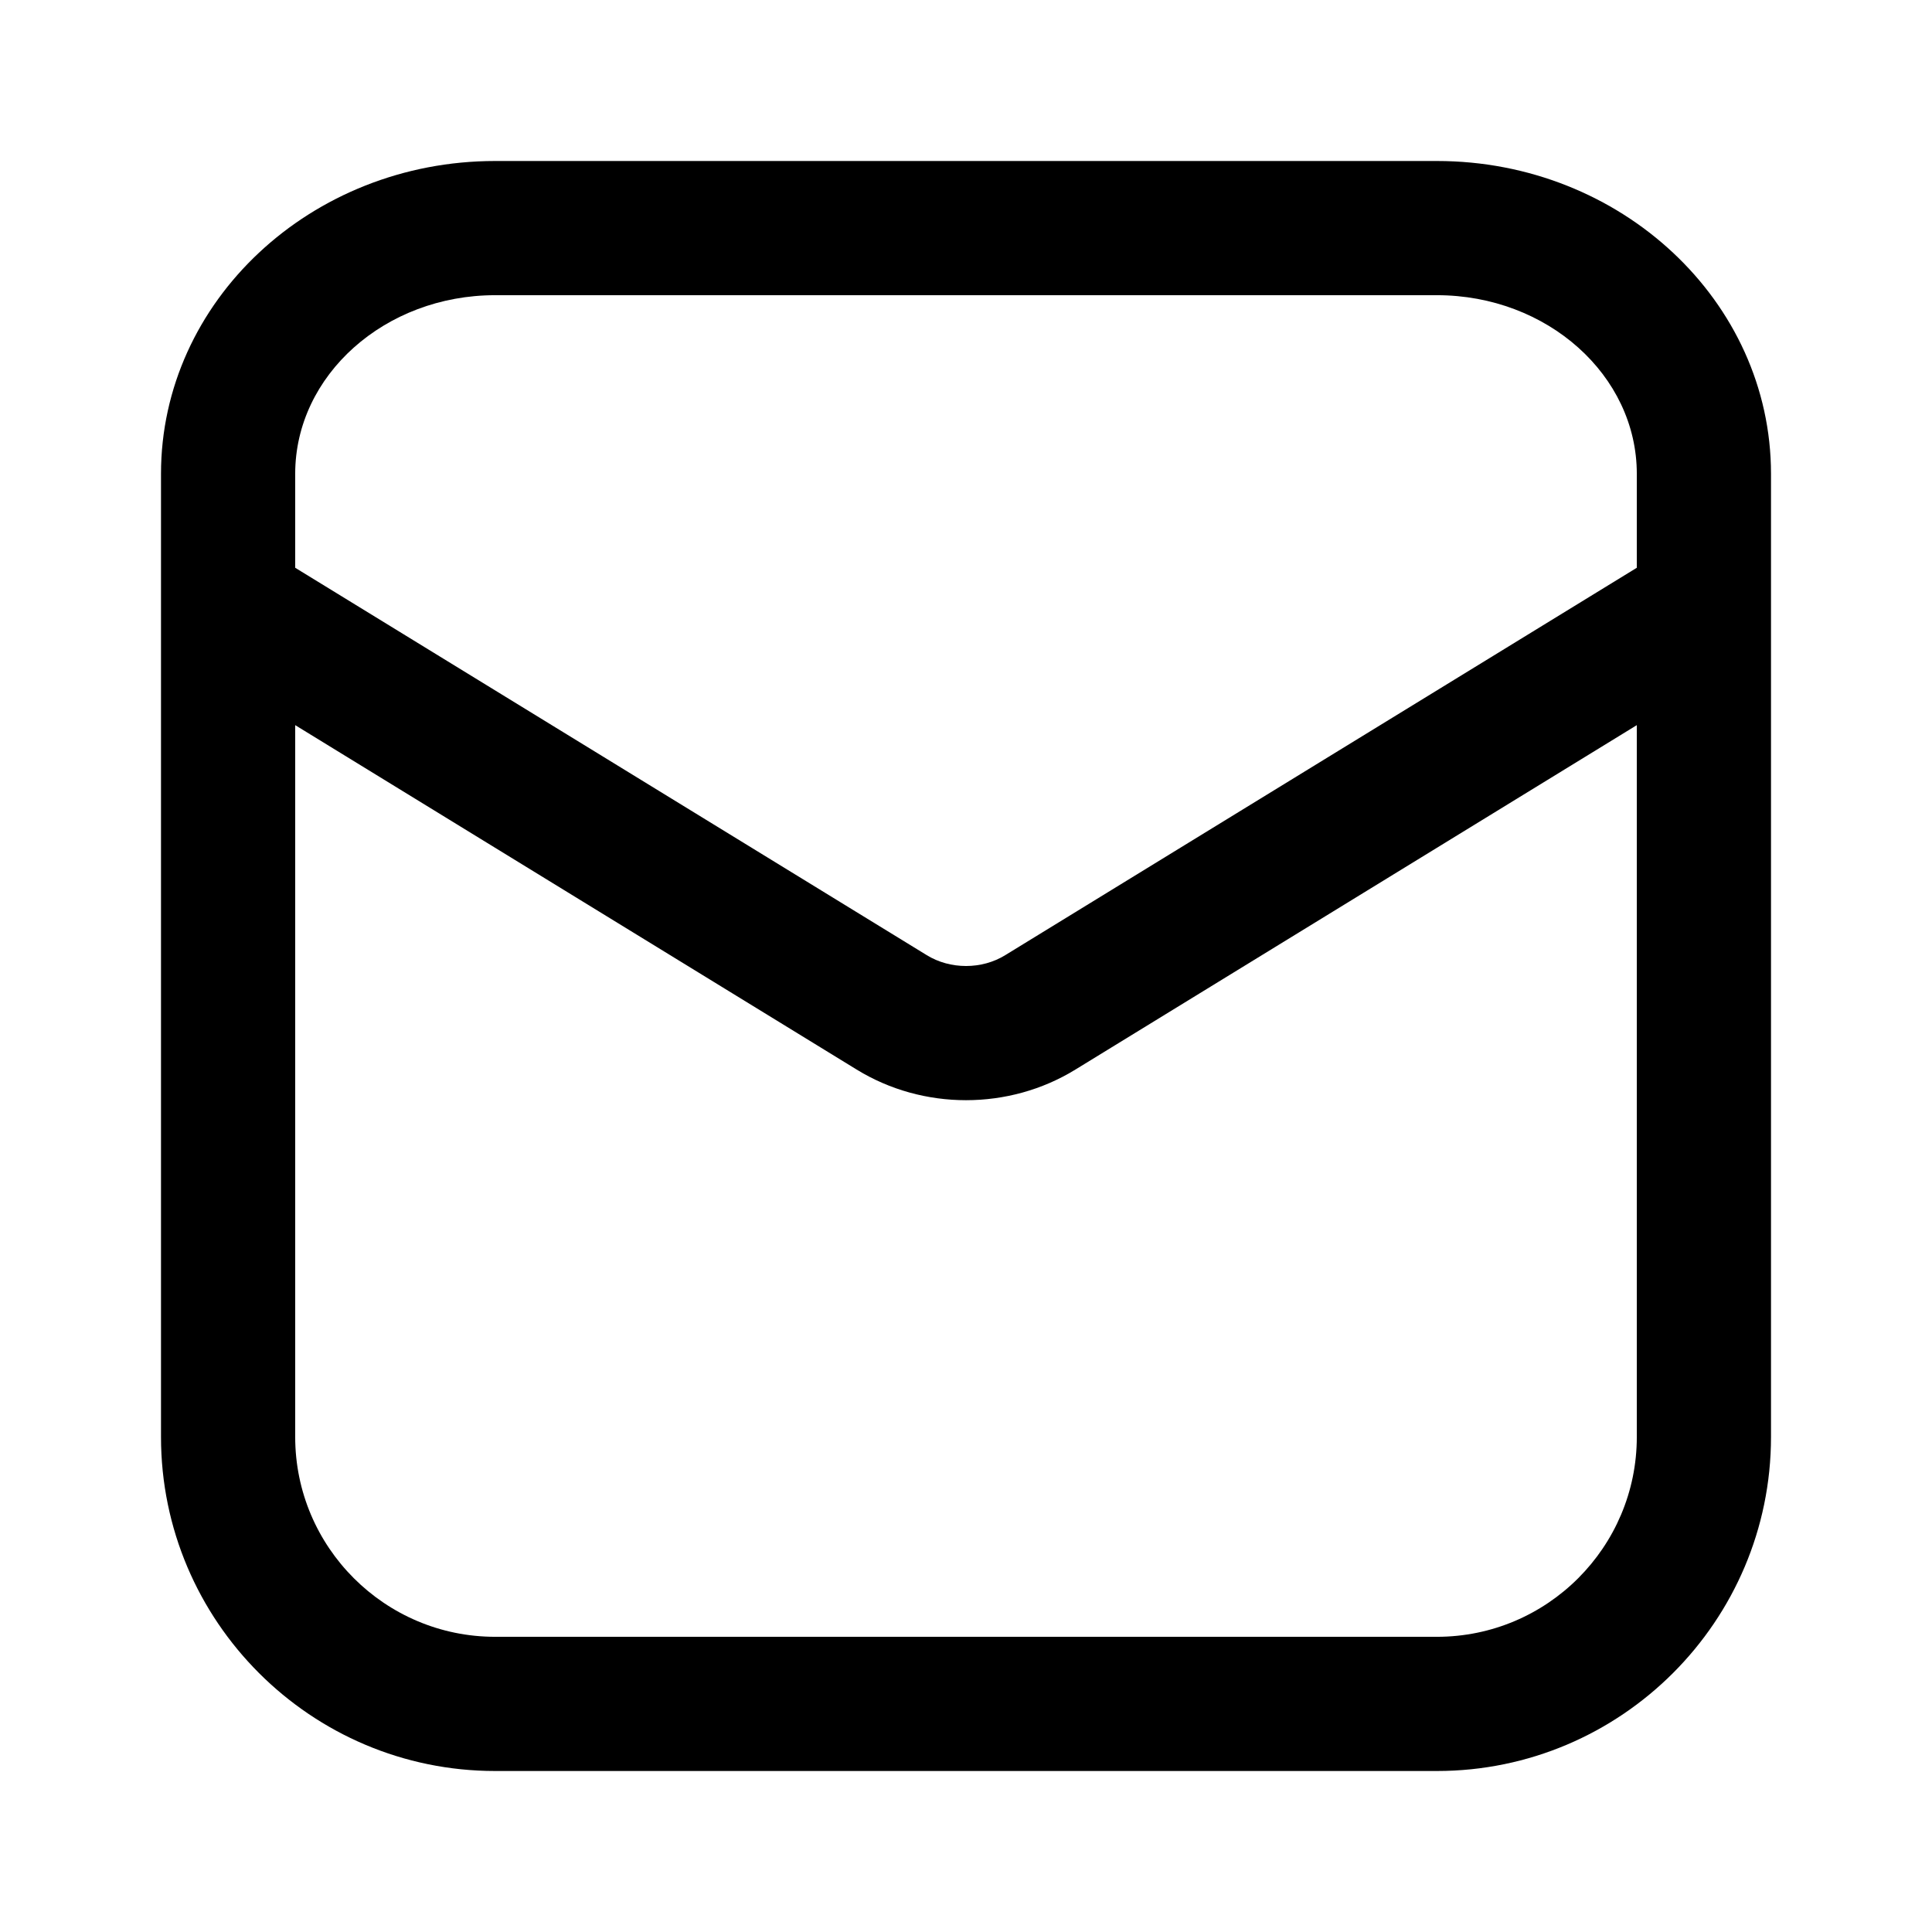
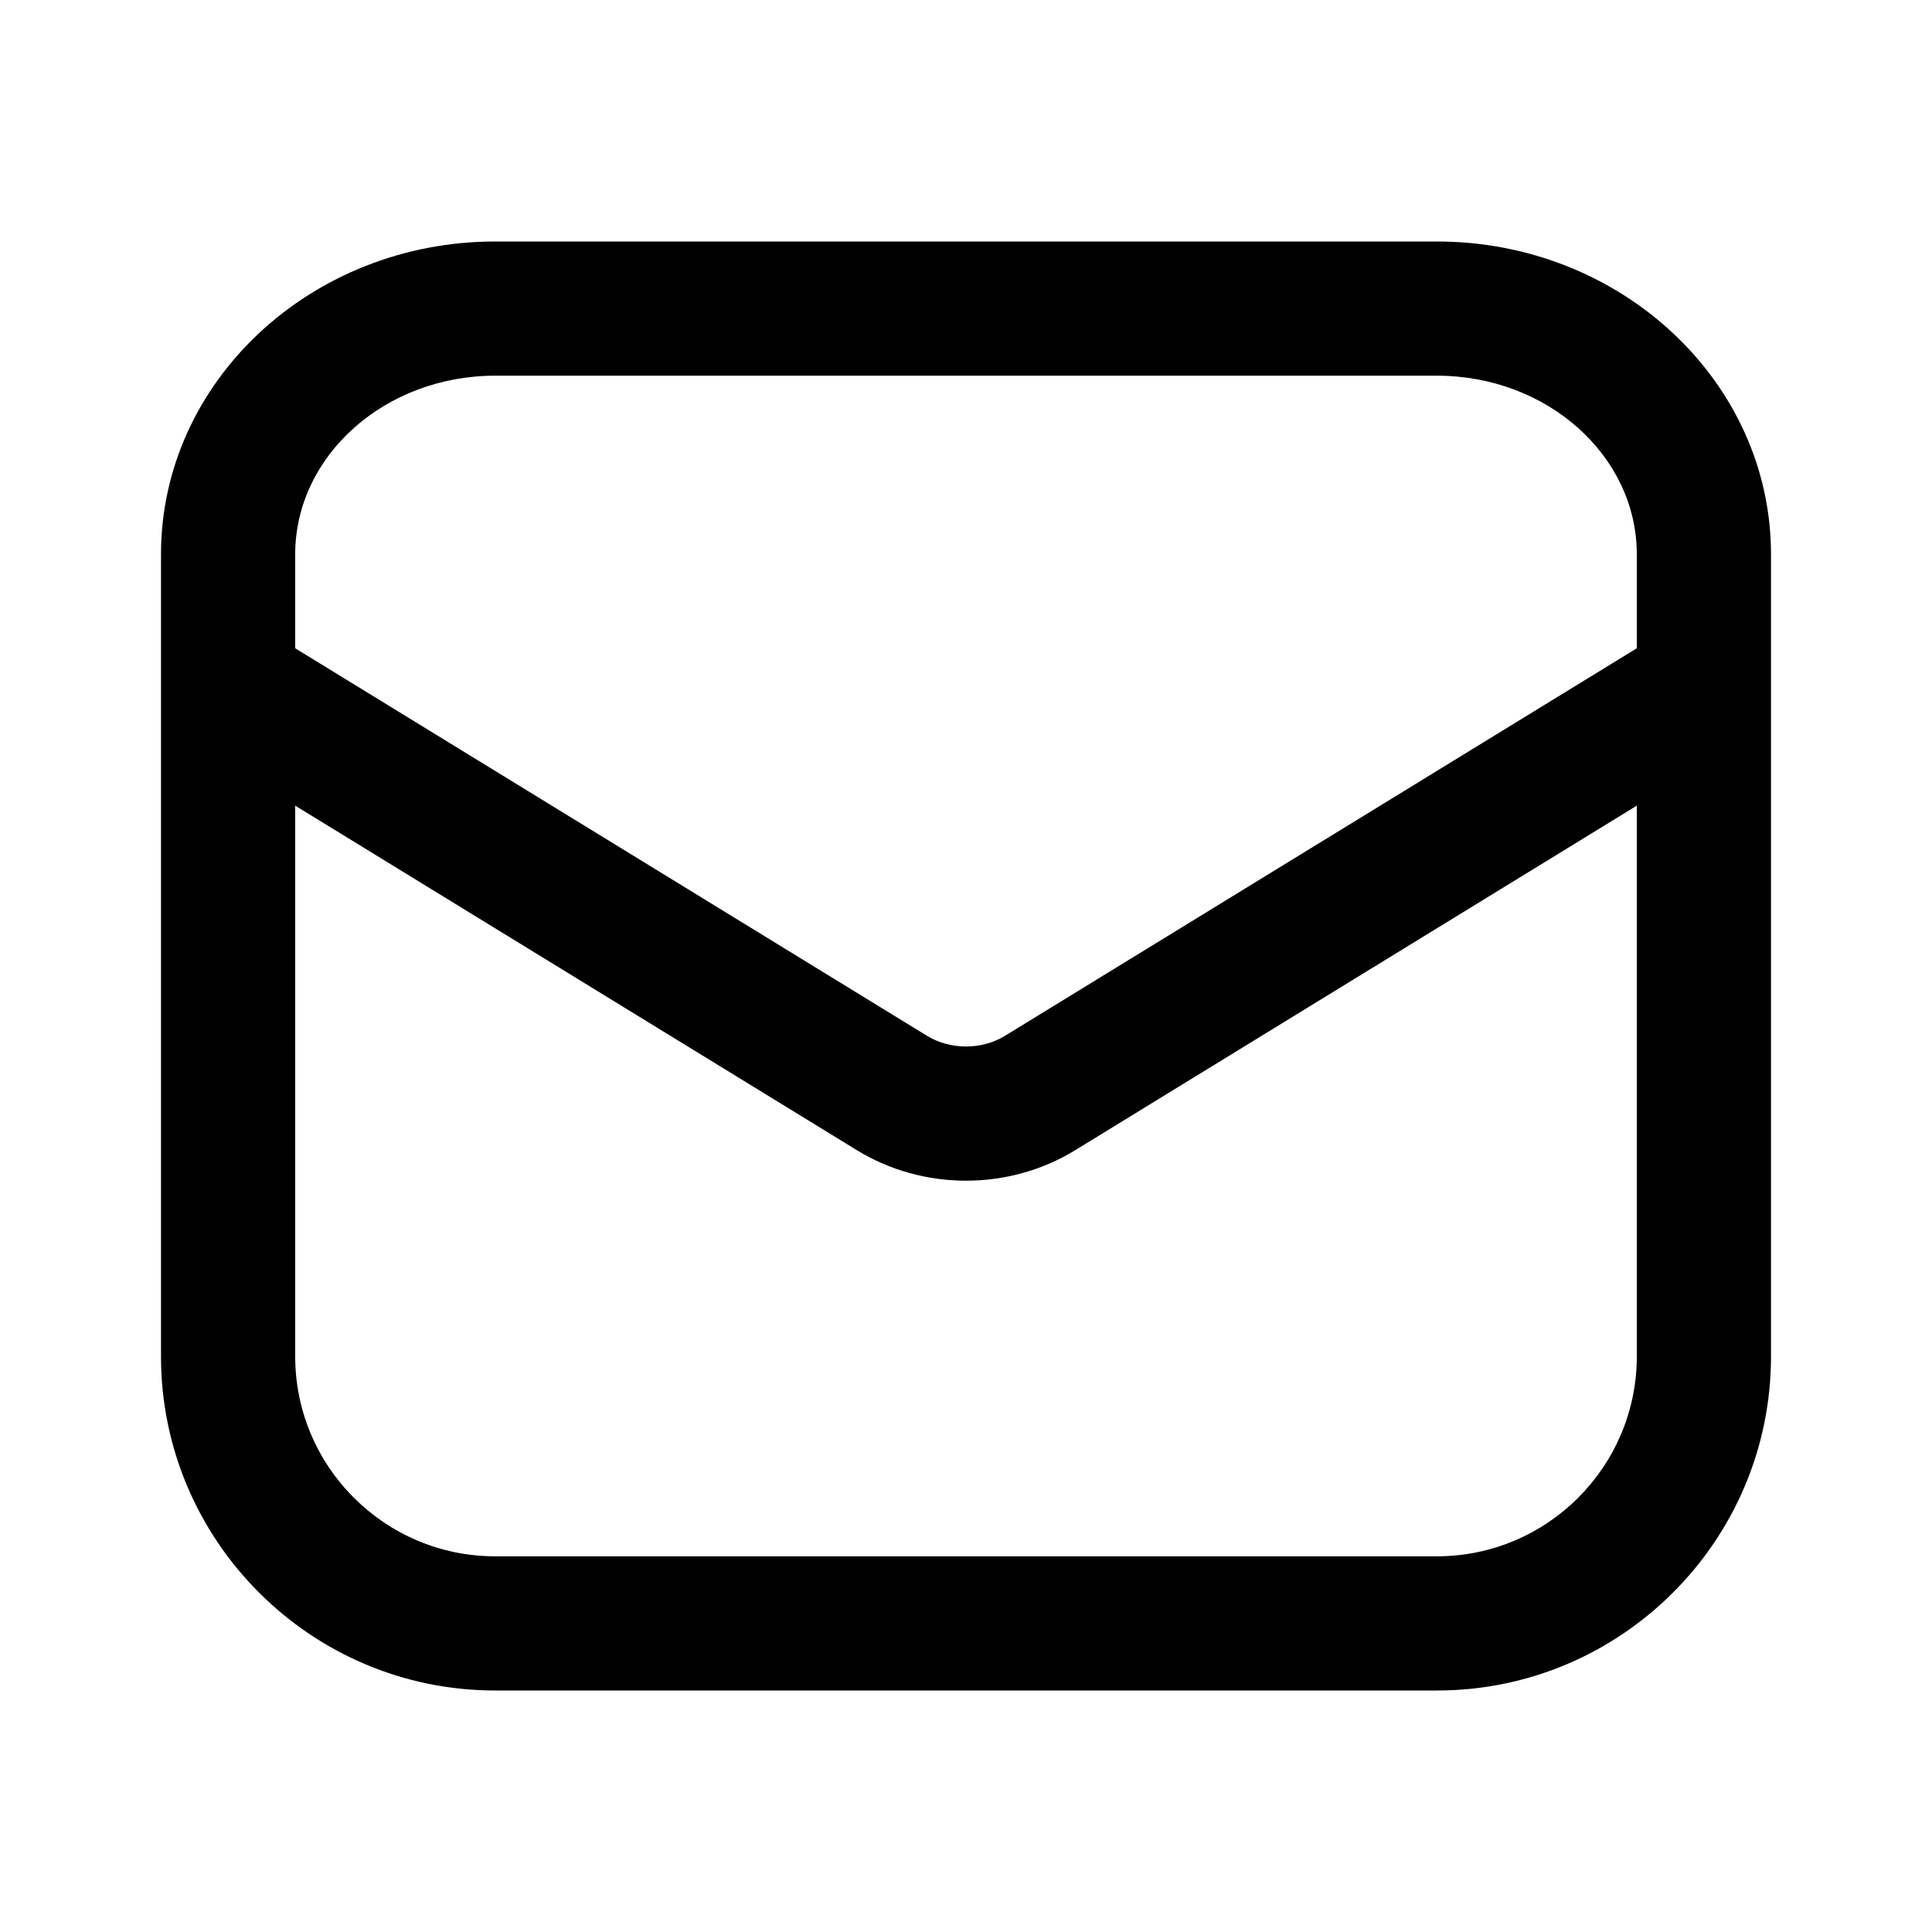
<svg xmlns="http://www.w3.org/2000/svg" width="24px" height="24px" viewBox="0 0 24 24" version="1.1">
  <defs />
  <g id="Android" stroke="none" stroke-width="1" fill="none" fill-rule="evenodd">
    <g id="mail" fill="#000000">
-       <path d="M17.85,20.333 L6.151,20.333 C4.781,20.333 3.667,19.219 3.667,17.85 L3.667,9.008 L10.641,13.286 C11.054,13.54 11.527,13.667 12,13.667 C12.474,13.667 12.947,13.54 13.36,13.286 L20.333,9.008 L20.333,17.85 C20.333,19.219 19.22,20.333 17.85,20.333 L17.85,20.333 Z M3.667,5.886 C3.667,4.662 4.781,3.667 6.151,3.667 L17.85,3.667 C19.22,3.667 20.333,4.662 20.333,5.886 L20.333,7.053 L12.488,11.865 C12.197,12.045 11.804,12.045 11.512,11.865 L3.667,7.053 L3.667,5.886 Z M22,5.886 C22,3.743 20.138,2 17.85,2 L6.151,2 C3.862,2 2,3.743 2,5.886 L2,17.85 C2,20.138 3.862,22 6.151,22 L17.85,22 C20.138,22 22,20.138 22,17.85 L22,5.886 Z" id="Fill-1" />
+       <path d="M6.151,19.333 C4.781,19.333 3.667,18.219 3.667,16.85 L3.667,10.008 L10.641,14.286 C11.054,14.54 11.527,14.667 12,14.667 C12.474,14.667 12.947,14.54 13.36,14.286 L20.333,10.008 L20.333,16.85 C20.333,18.219 19.22,19.333 17.85,19.333 L6.151,19.333 Z M3.667,6.886 C3.667,5.662 4.781,4.667 6.151,4.667 L17.85,4.667 C19.22,4.667 20.333,5.662 20.333,6.886 L20.333,8.053 L12.488,12.865 C12.197,13.045 11.804,13.045 11.512,12.865 L3.667,8.053 L3.667,6.886 Z M22,6.886 C22,4.743 20.138,3 17.85,3 L6.151,3 C3.862,3 2,4.743 2,6.886 L2,16.85 C2,19.138 3.862,21 6.151,21 L17.85,21 C18.994,21 20.032,20.535 20.783,19.783 C21.535,19.032 22,17.994 22,16.85 L22,6.886 Z" id="Fill-1" />
    </g>
  </g>
</svg>
